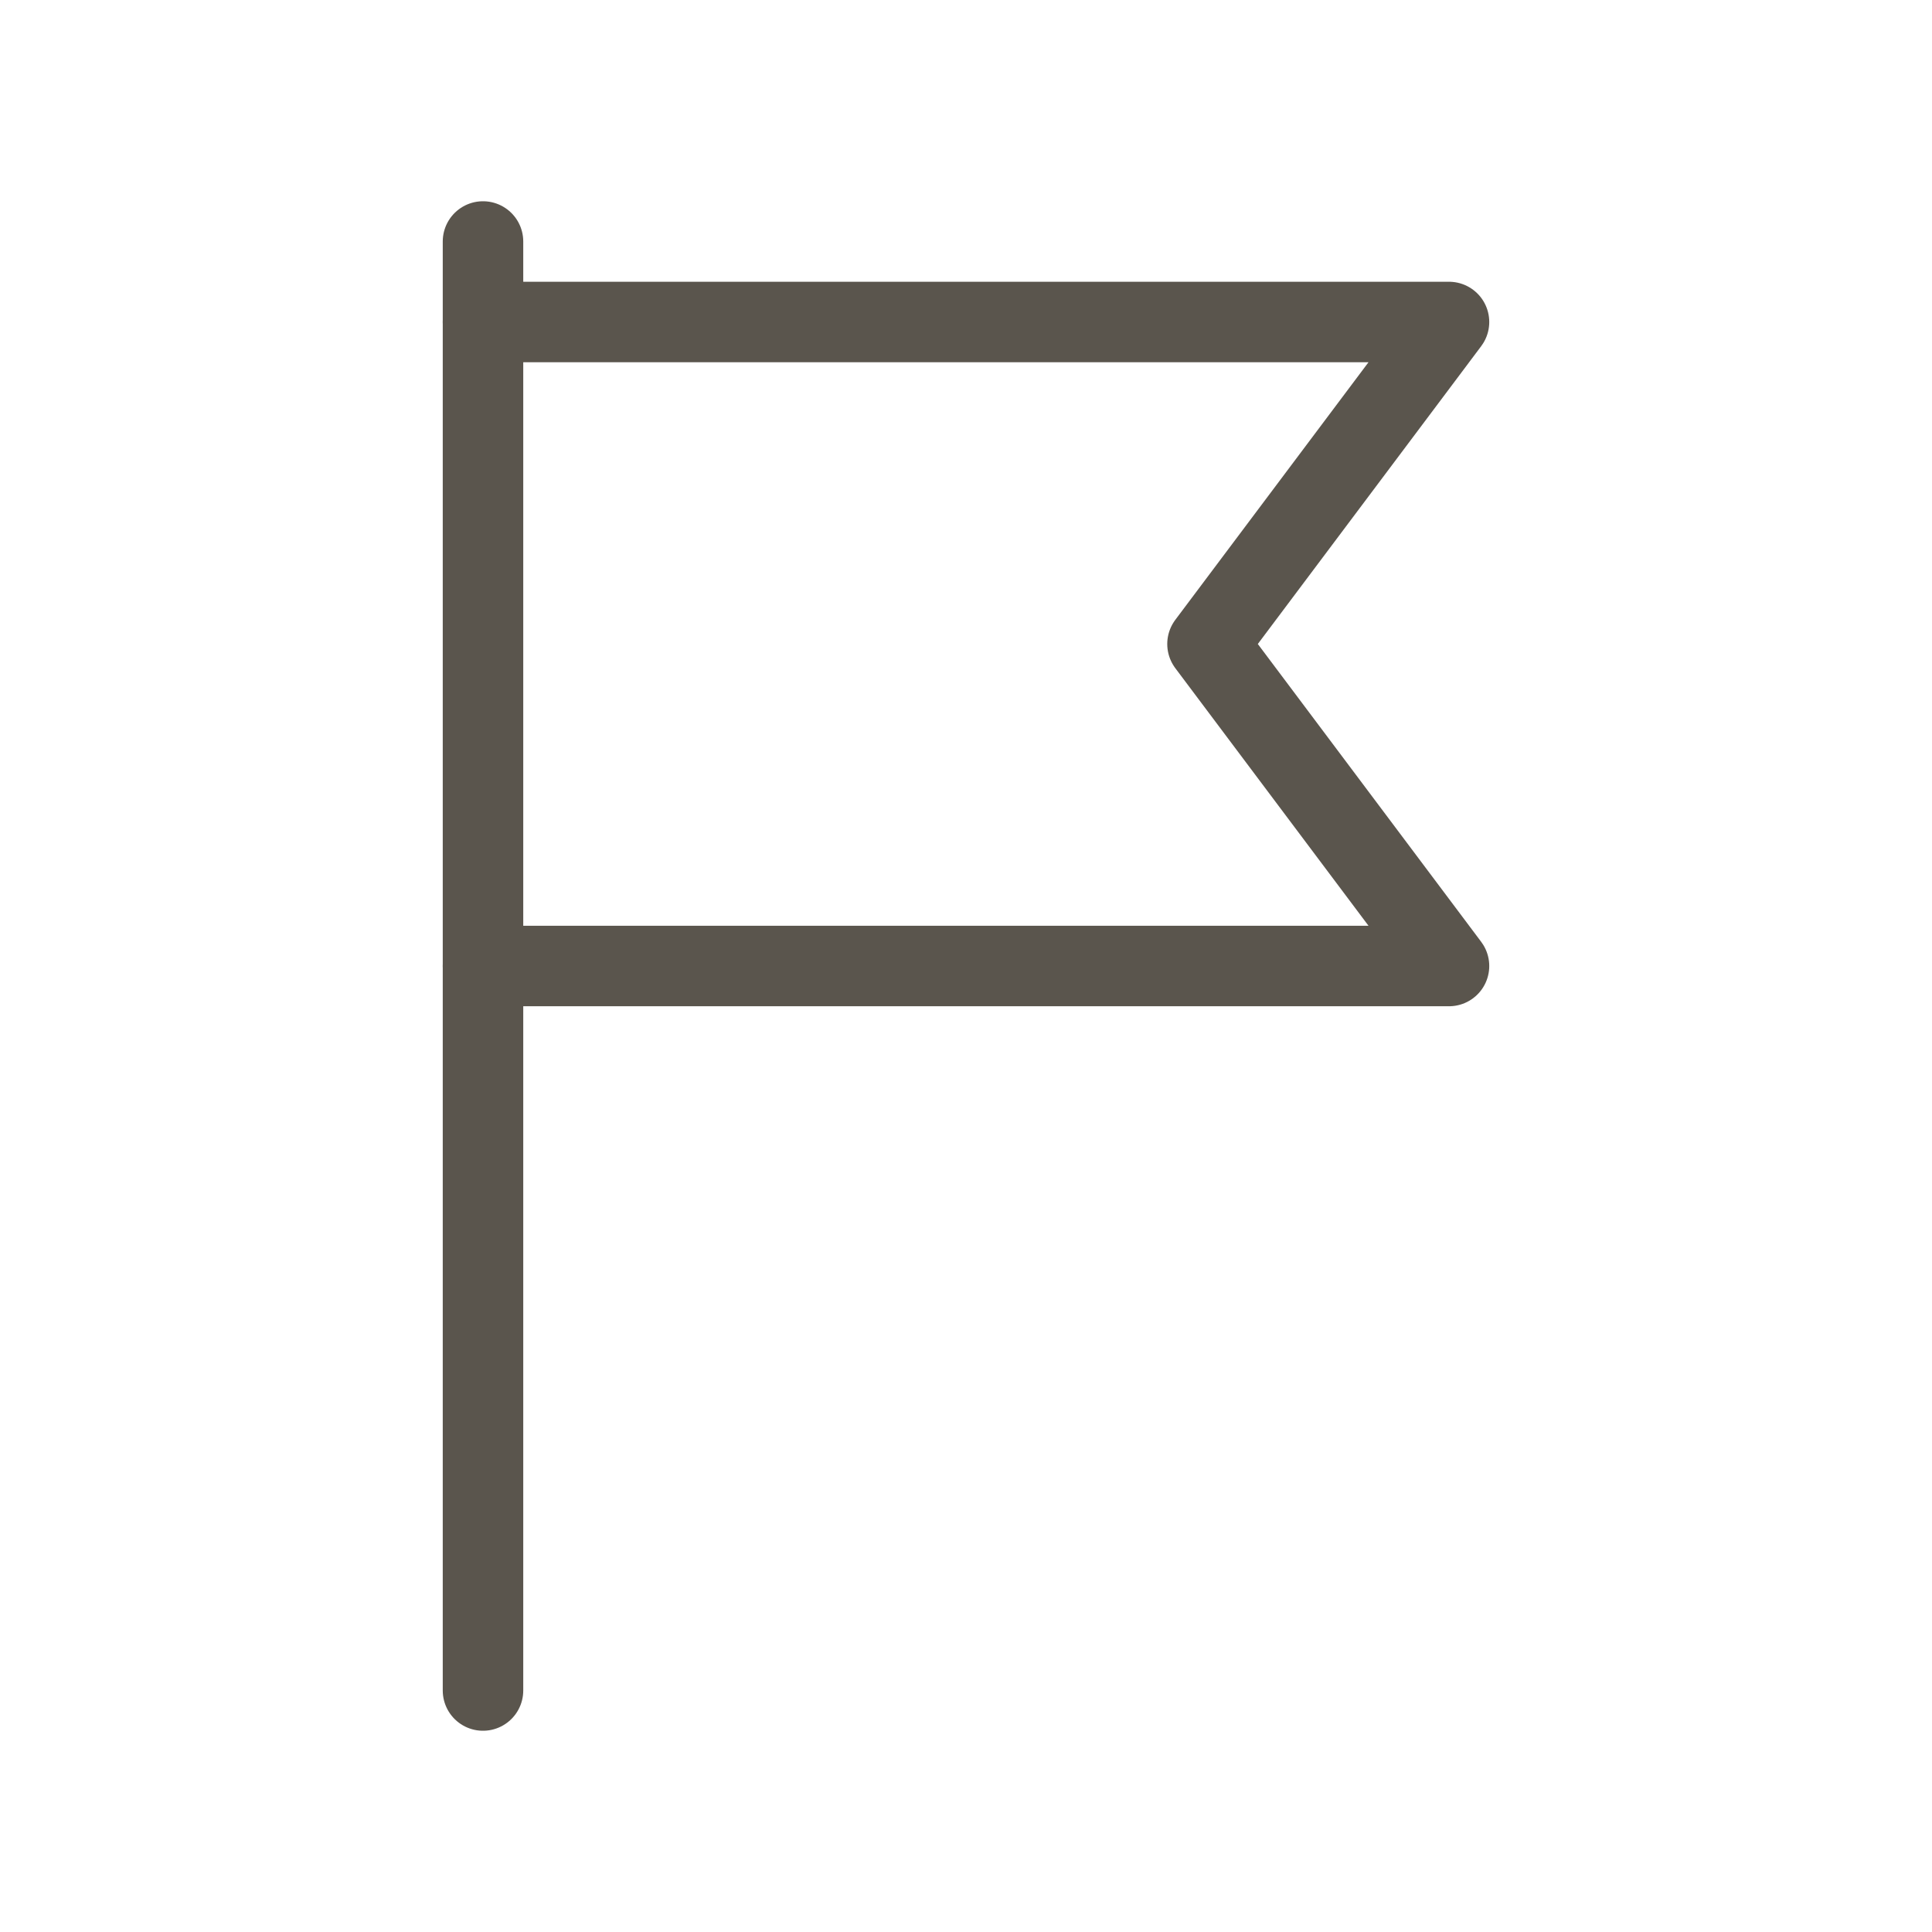
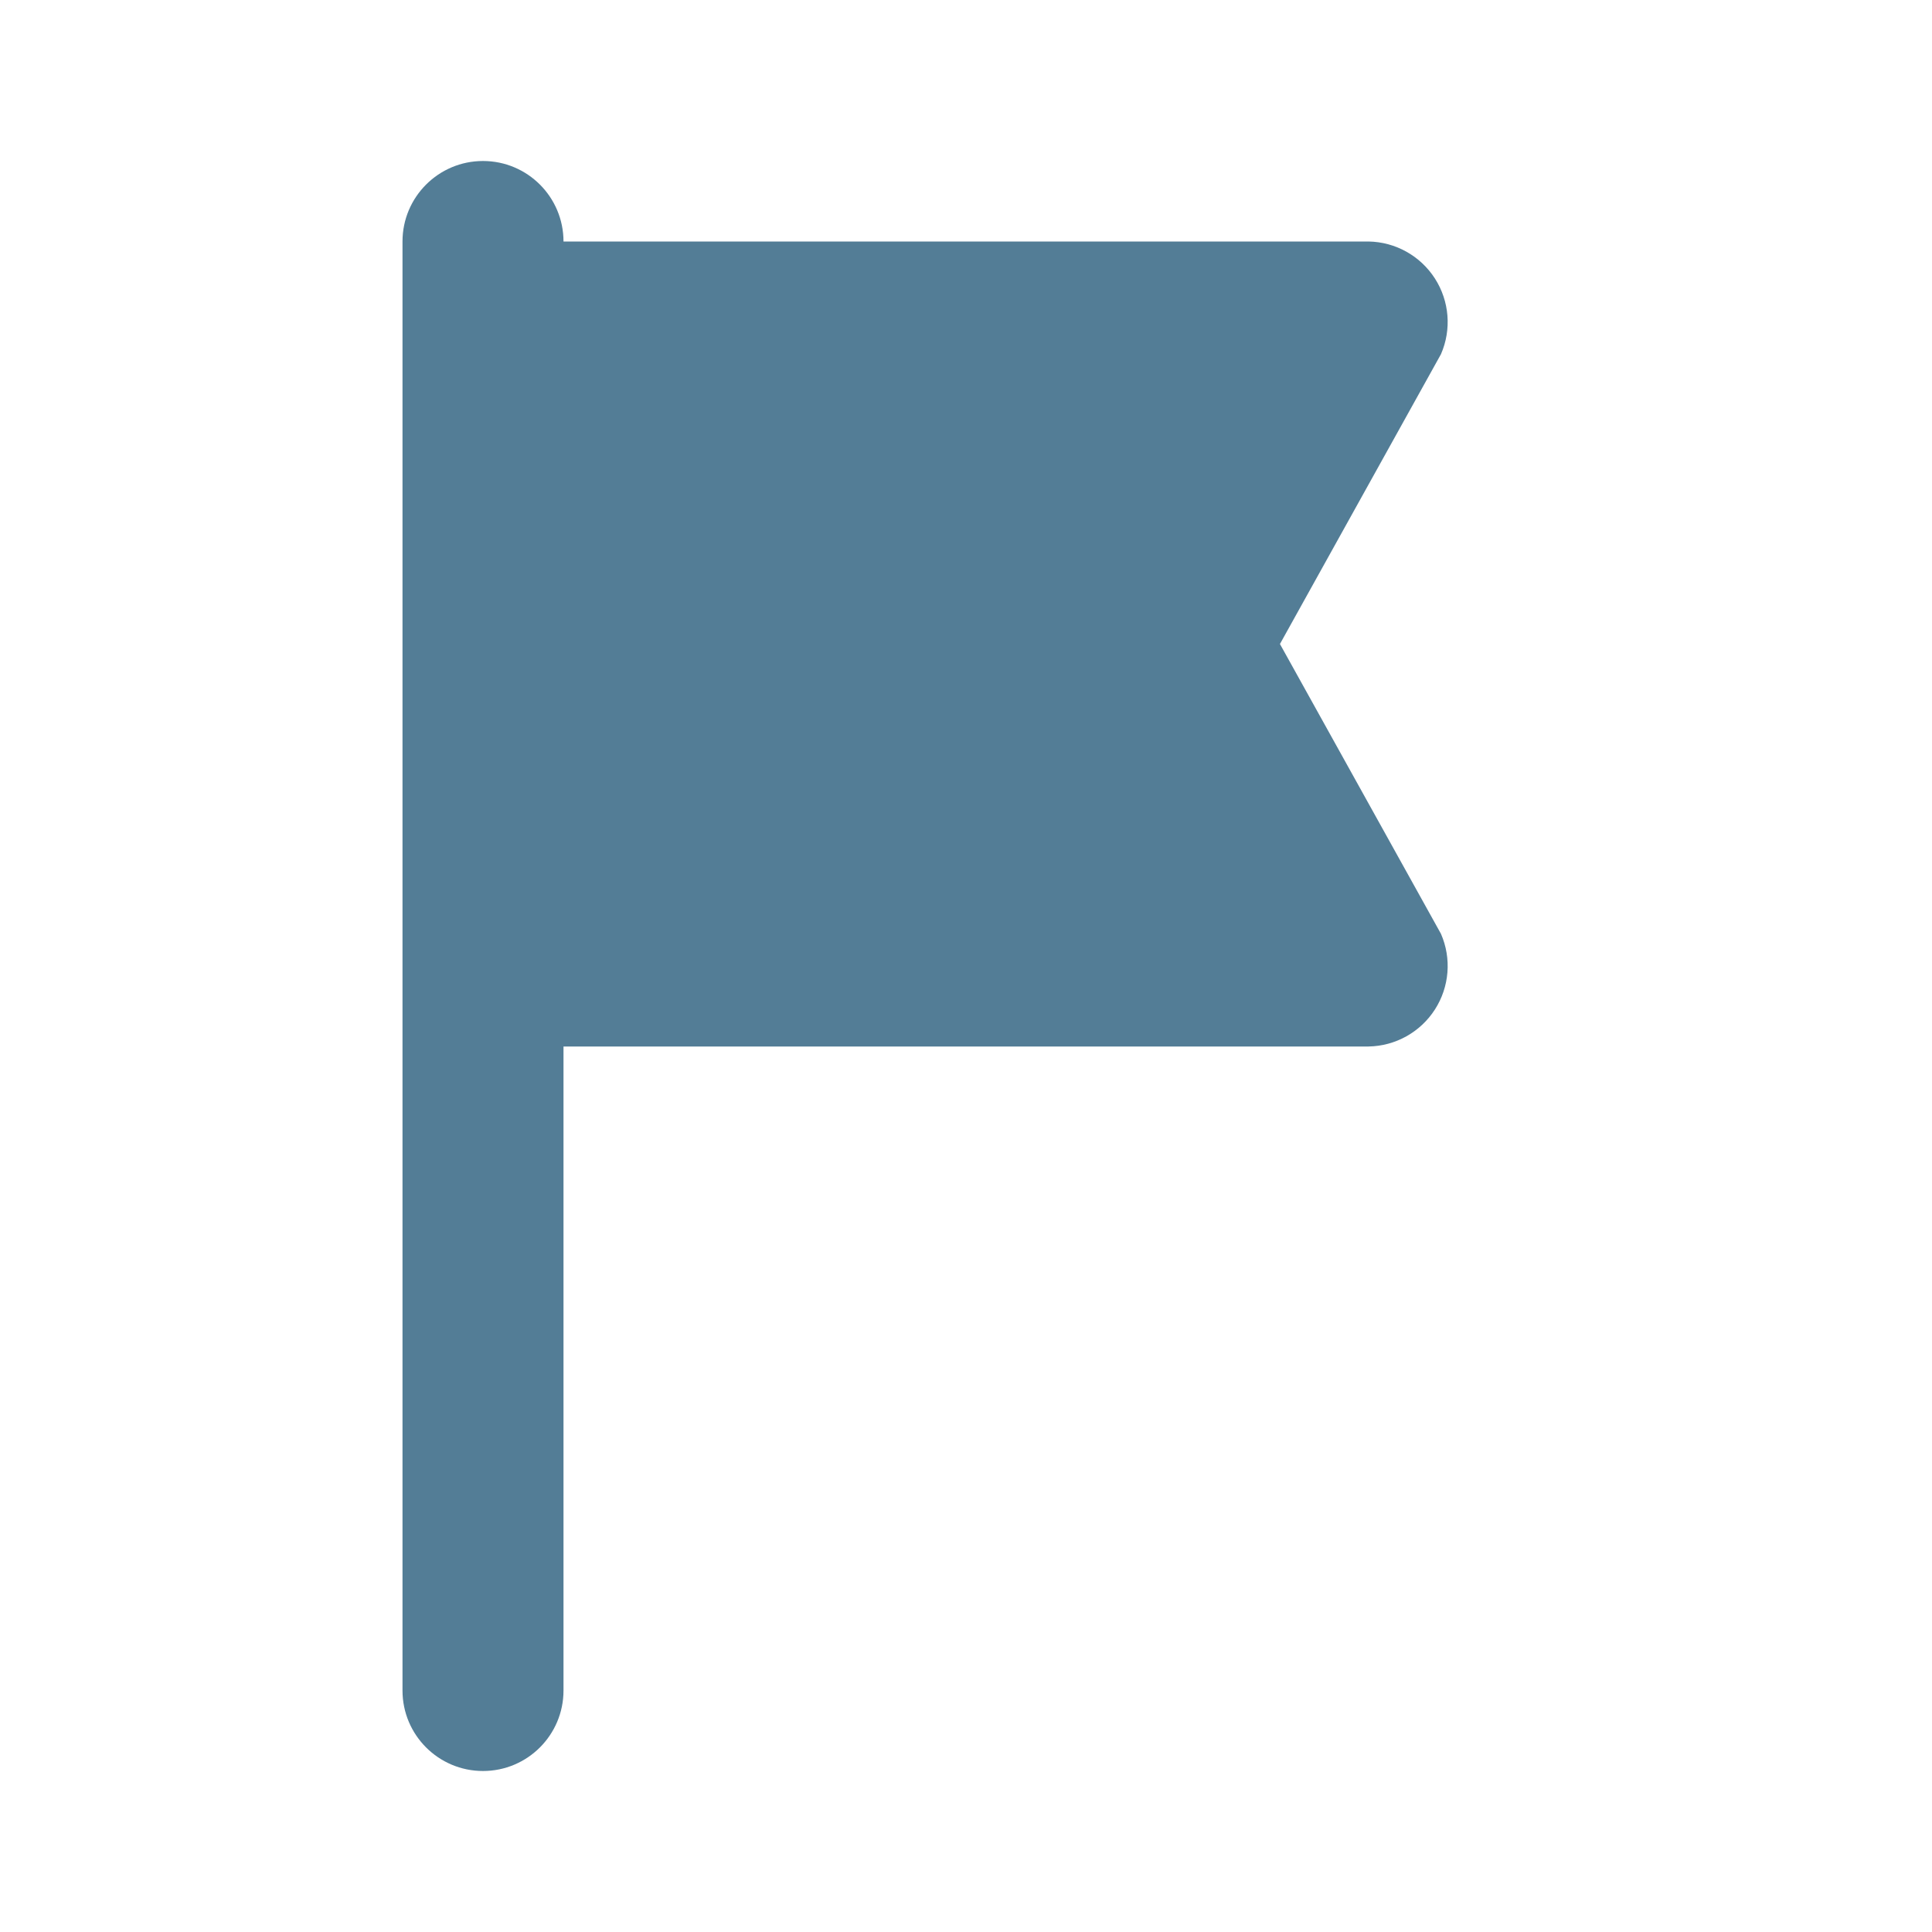
- <svg xmlns="http://www.w3.org/2000/svg" width="24" height="24" viewBox="0 0 24 24" fill="none" stroke="#5A554D" stroke-width="1" stroke-linecap="round" stroke-linejoin="round">
-   <line x1="6" y1="3" x2="6" y2="21" />
-   <path d="M6 4h12l-3 4 3 4H6" />
+ <svg xmlns="http://www.w3.org/2000/svg" width="24" height="24" viewBox="0 0 24 24" fill="#537D96">
+   <path d="M5 3 a1 1 0 0 1 2 0 v18 a1 1 0 0 1 -2 0 z M7 3 h10 a1 1 0 0 1 .9 1.4 l-2 3.6 l2 3.6 a1 1 0 0 1 -.9 1.4 H7 z" />
</svg>
